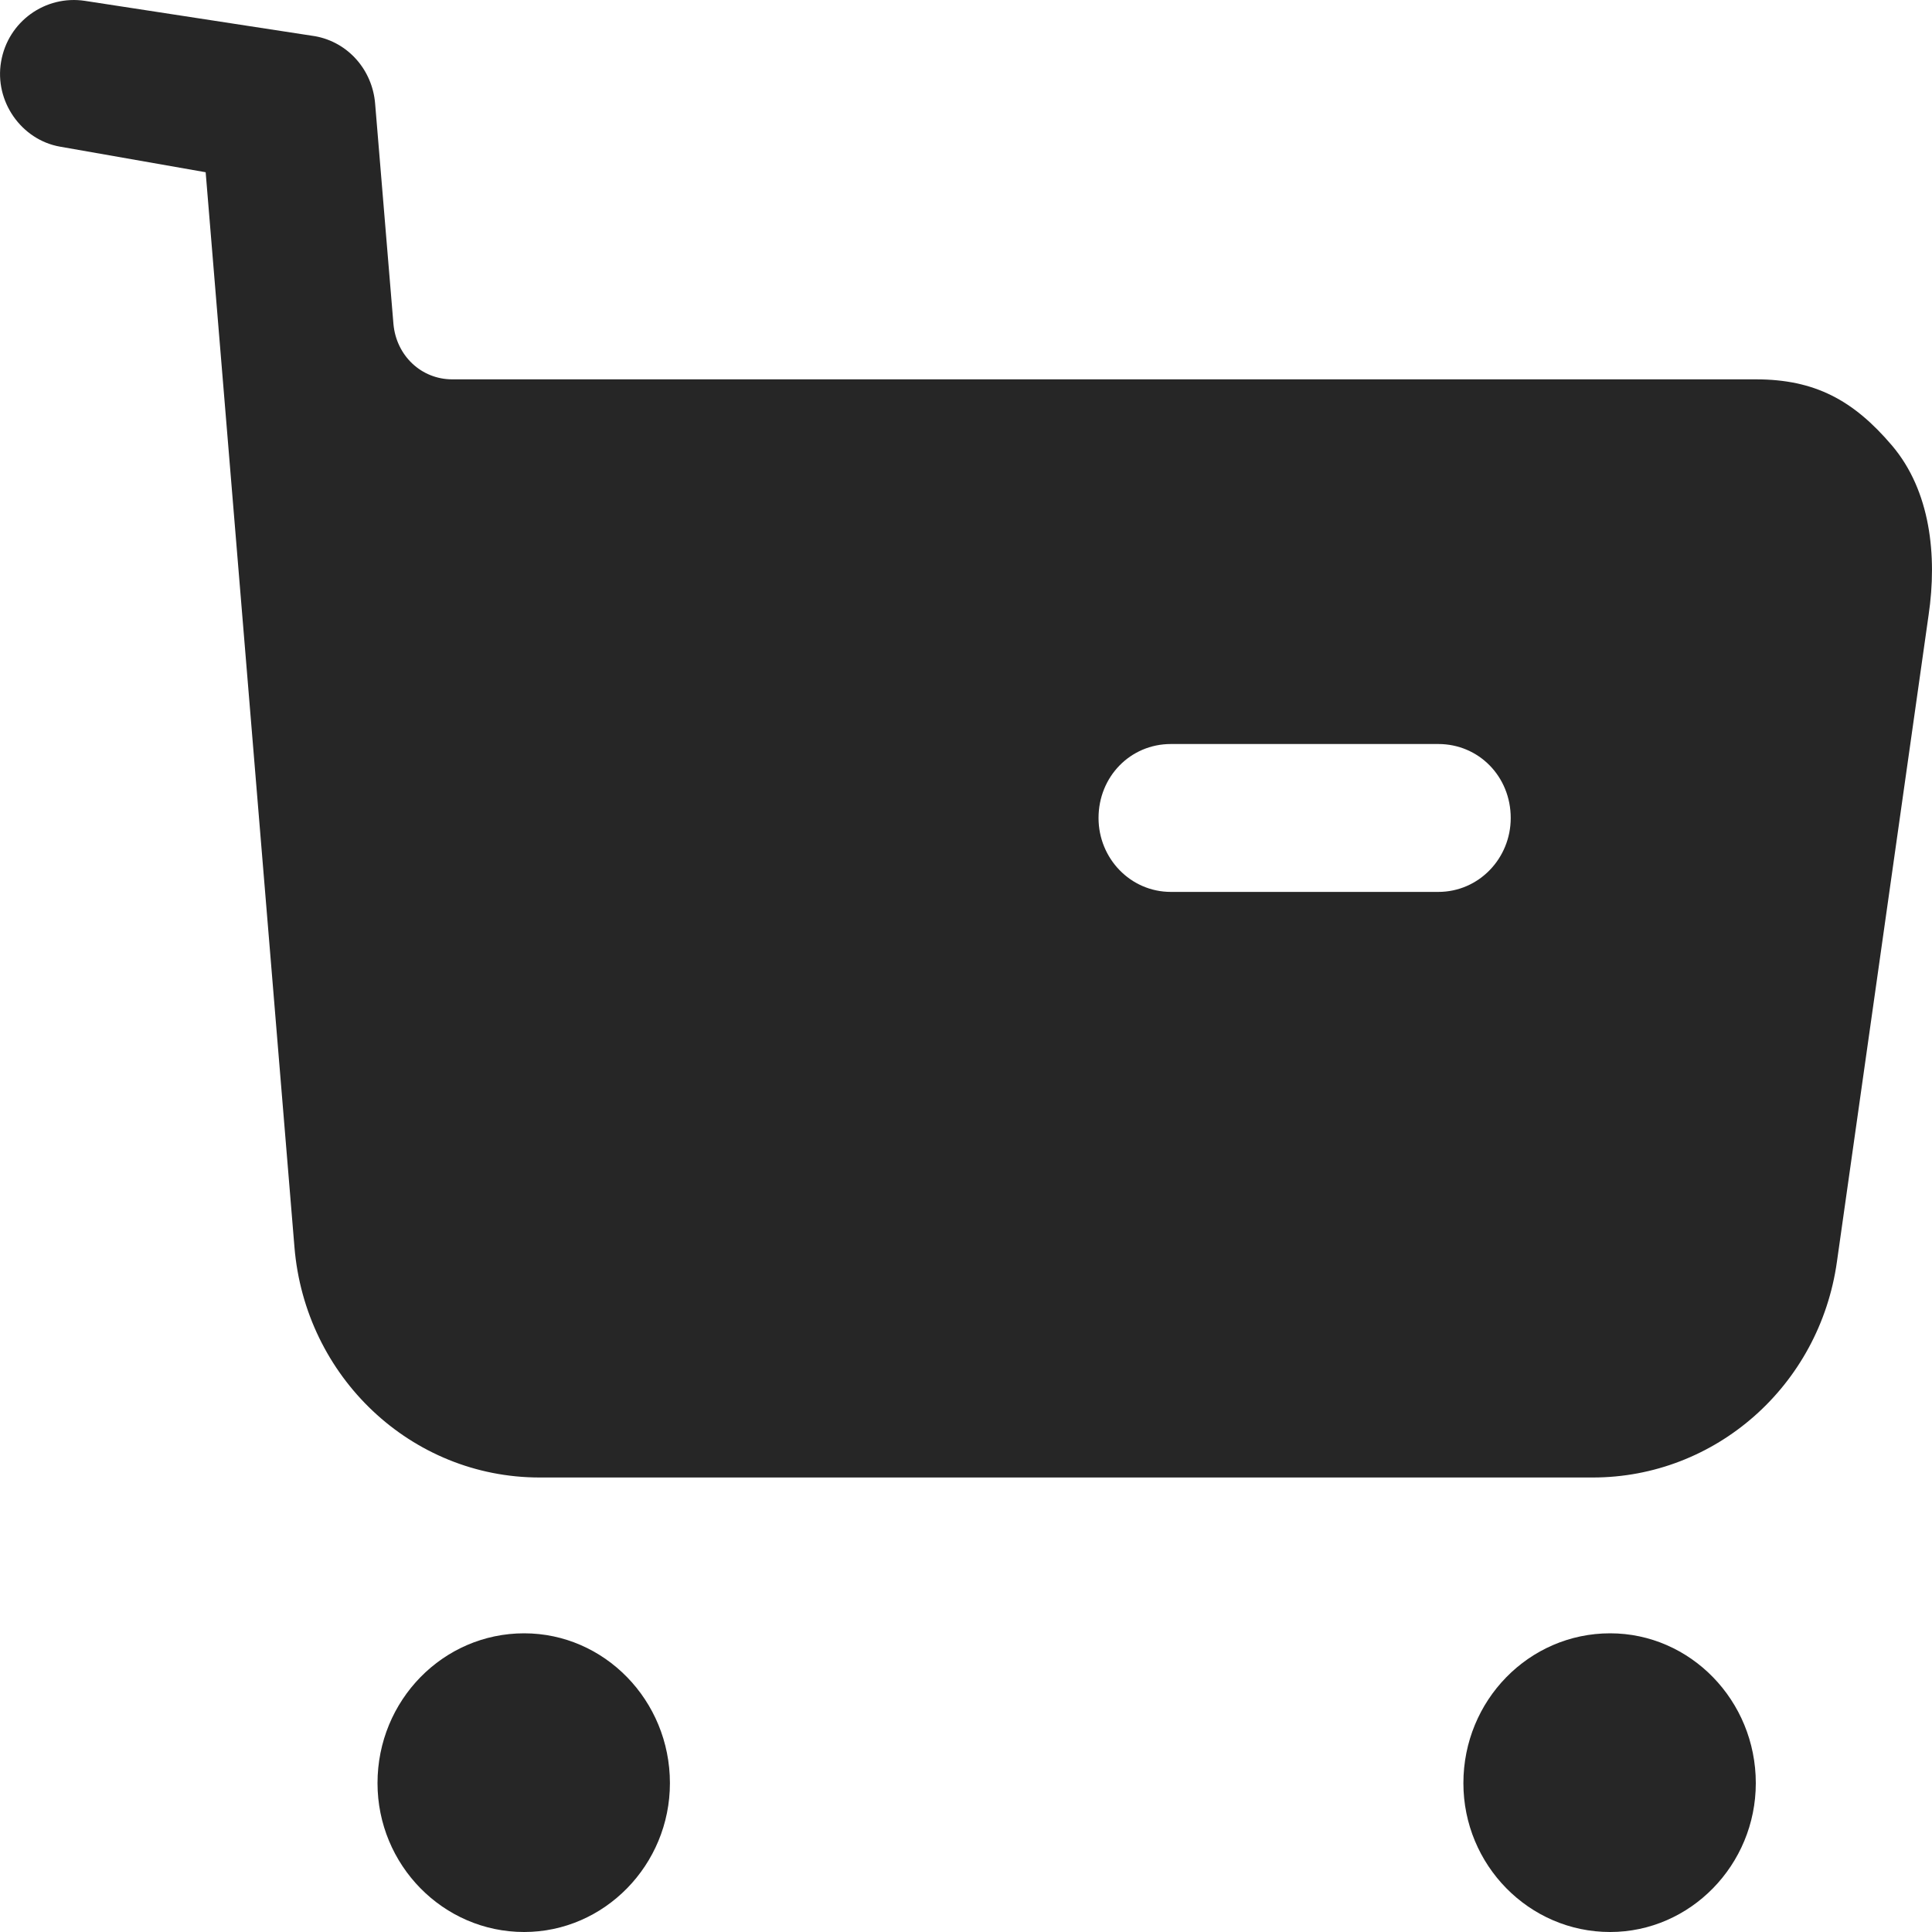
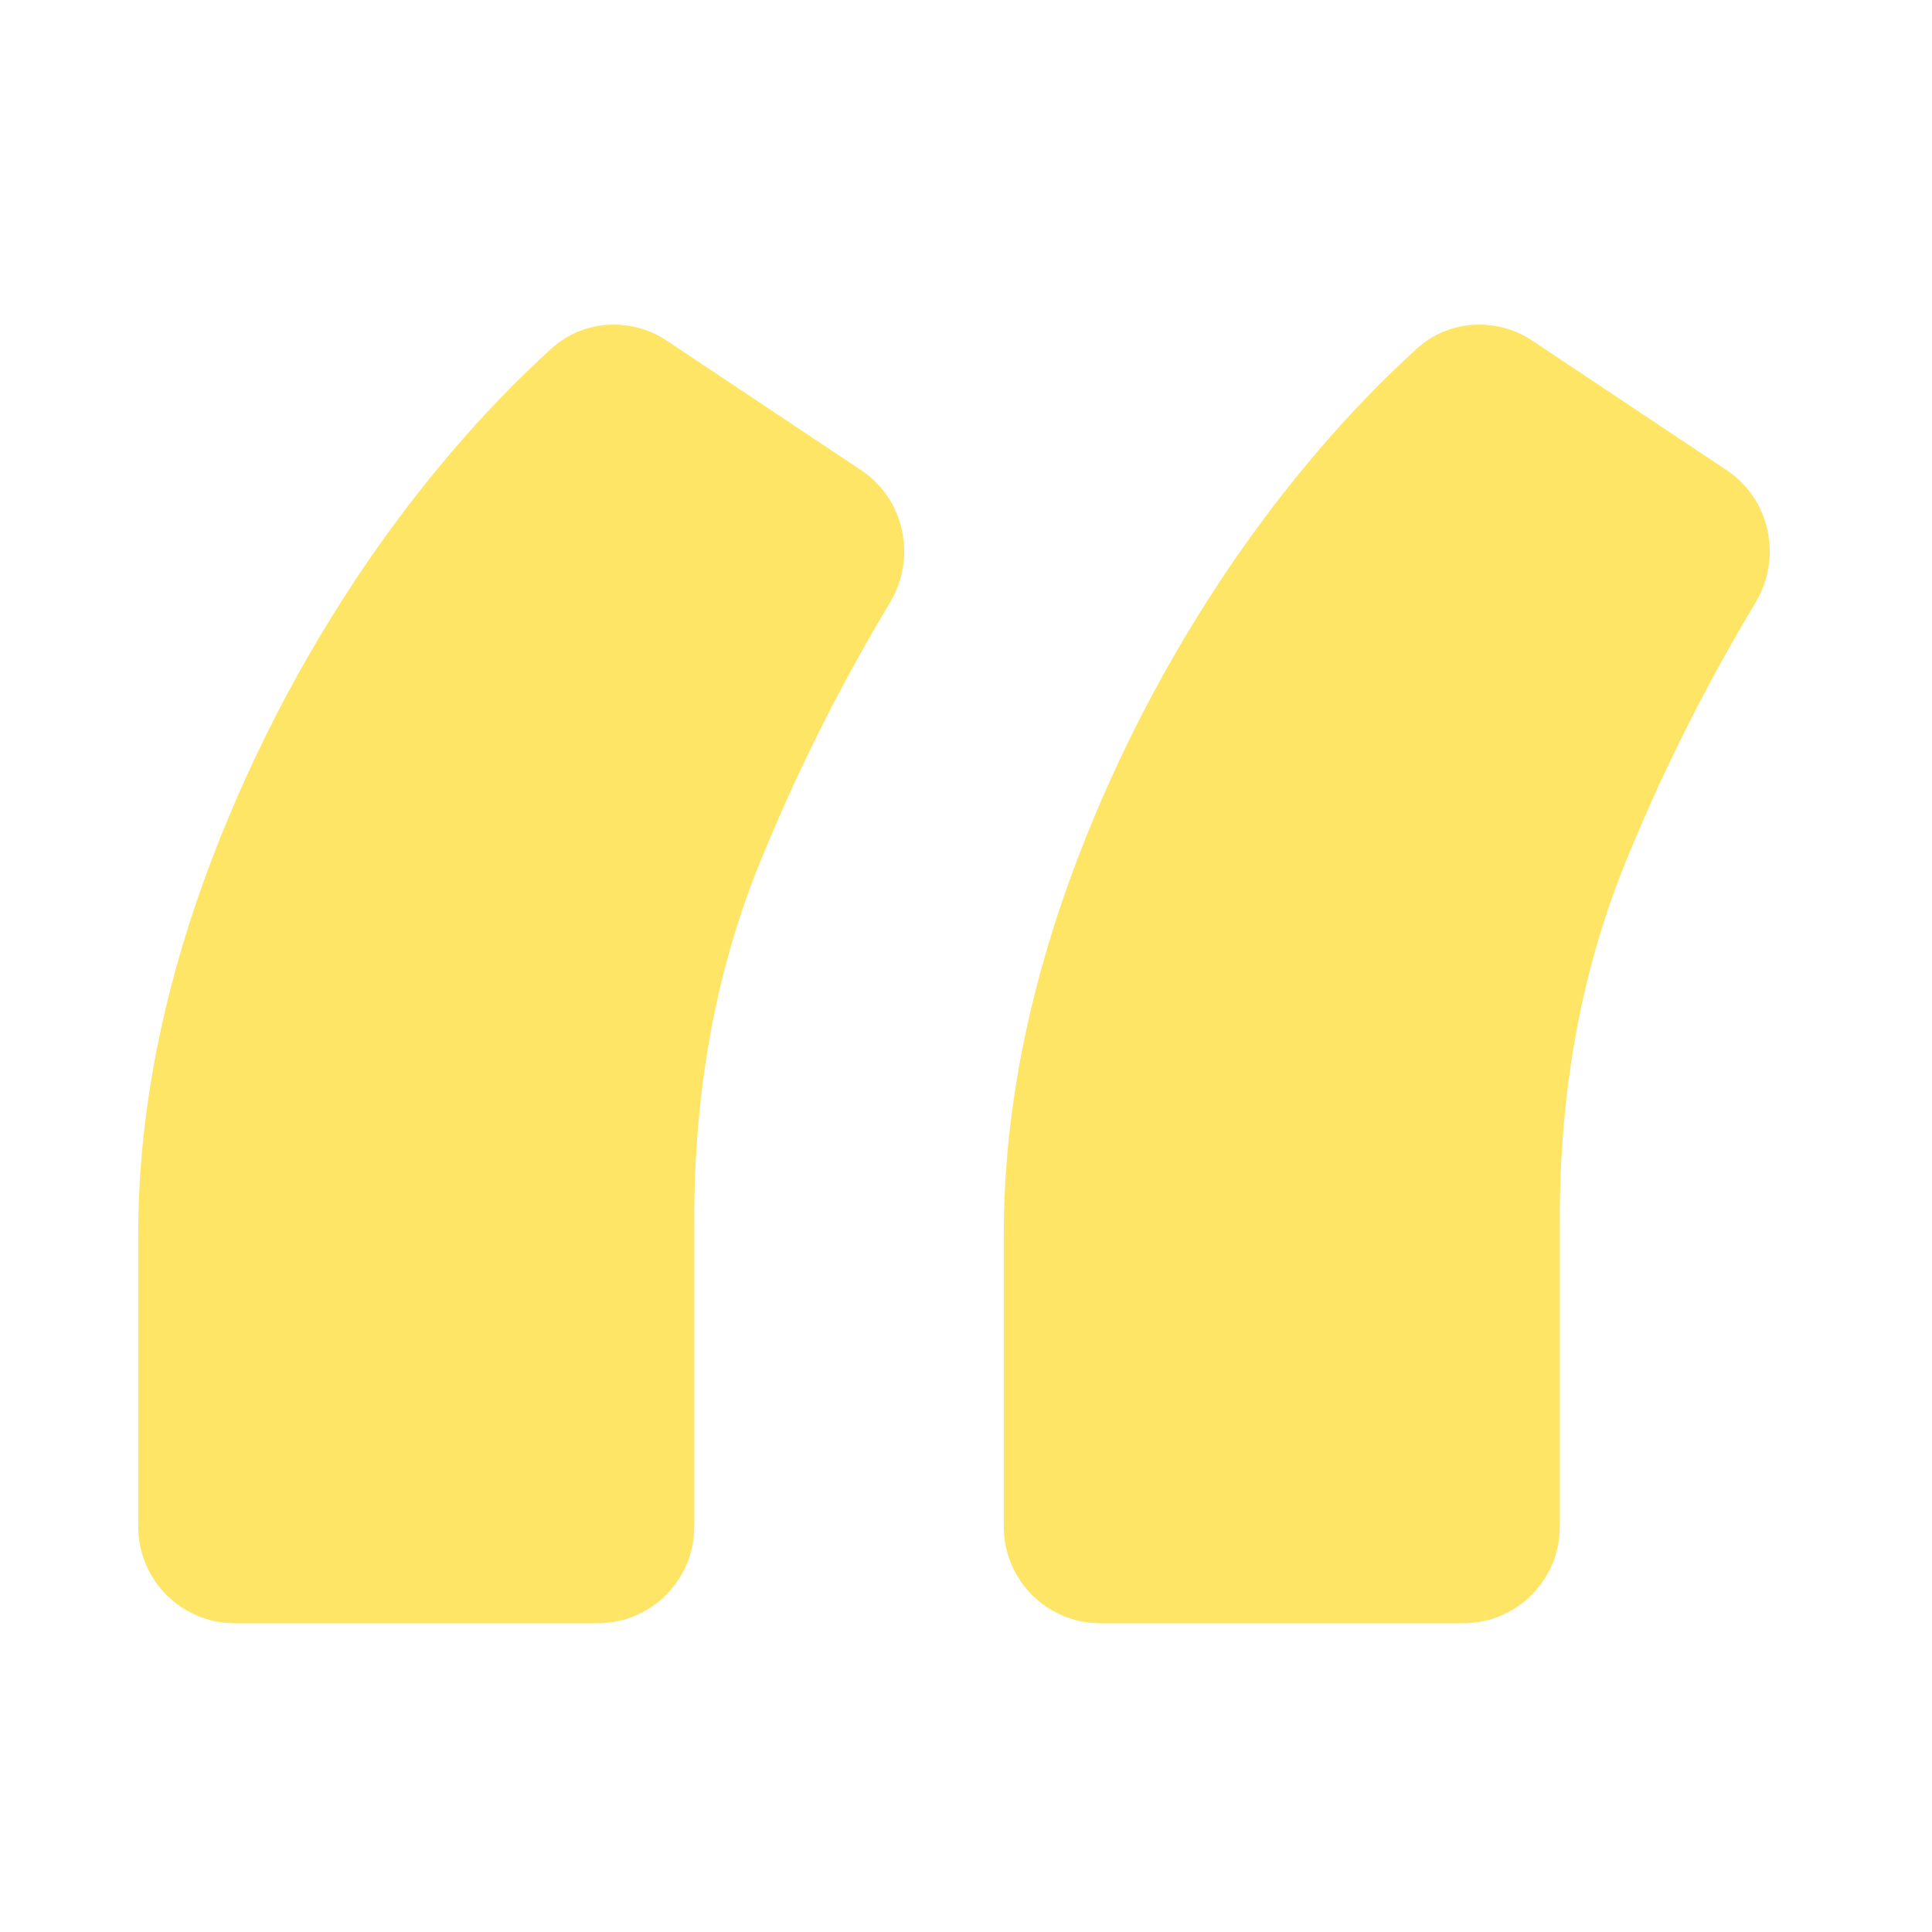
- <svg xmlns="http://www.w3.org/2000/svg" width="20" height="20" viewBox="0 0 20 20" fill="none">
-   <path d="M5.426 16.908C6.256 16.908 6.935 17.602 6.935 18.459C6.935 19.306 6.256 20 5.426 20C4.587 20 3.908 19.306 3.908 18.459C3.908 17.602 4.587 16.908 5.426 16.908ZM16.668 16.908C17.497 16.908 18.176 17.602 18.176 18.459C18.176 19.306 17.497 20 16.668 20C15.828 20 15.149 19.306 15.149 18.459C15.149 17.602 15.828 16.908 16.668 16.908ZM0.88 0.009L3.263 0.375C3.603 0.437 3.853 0.722 3.883 1.069L4.073 3.355C4.103 3.683 4.362 3.927 4.682 3.927H18.177C18.786 3.927 19.186 4.142 19.585 4.611C19.985 5.081 20.055 5.754 19.965 6.365L19.016 13.06C18.836 14.347 17.757 15.295 16.488 15.295H5.586C4.257 15.295 3.158 14.255 3.048 12.908L2.129 1.783L0.62 1.518C0.221 1.447 -0.059 1.049 0.011 0.64C0.081 0.223 0.47 -0.054 0.88 0.009ZM14.889 7.702H12.121C11.702 7.702 11.372 8.039 11.372 8.468C11.372 8.886 11.702 9.233 12.121 9.233H14.889C15.309 9.233 15.639 8.886 15.639 8.468C15.639 8.039 15.309 7.702 14.889 7.702Z" fill="#262626" />
+ <svg xmlns="http://www.w3.org/2000/svg" width="60" height="60" viewBox="0 0 60 60" fill="none">
+   <path d="M21.062 47.412C21.062 48.793 19.943 49.912 18.562 49.912H7.293C5.913 49.912 4.793 48.793 4.793 47.412V38.305C4.793 35.049 5.388 31.673 6.57 28.18L6.571 28.177C7.786 24.652 9.431 21.329 11.504 18.208V18.206C13.303 15.514 15.288 13.177 17.459 11.197C18.292 10.438 19.521 10.389 20.436 10.999L26.462 15.015C27.603 15.775 27.907 17.297 27.212 18.454C25.594 21.15 24.202 23.943 23.041 26.835L23.041 26.836C21.69 30.254 21.027 34.037 21.062 38.192V47.412ZM47.942 47.412C47.942 48.793 46.823 49.912 45.442 49.912H34.173C32.793 49.912 31.673 48.793 31.673 47.412V38.305C31.673 35.049 32.267 31.673 33.449 28.18L33.45 28.177C34.665 24.652 36.31 21.329 38.383 18.208L38.384 18.206C40.183 15.514 42.167 13.177 44.337 11.197C45.171 10.438 46.401 10.389 47.316 10.999L53.342 15.015C54.483 15.775 54.787 17.297 54.092 18.454C52.474 21.149 51.082 23.943 49.92 26.835L49.921 26.836C48.569 30.254 47.907 34.037 47.942 38.192V47.412Z" fill="#FFE566" stroke="#FFE566" />
</svg>
